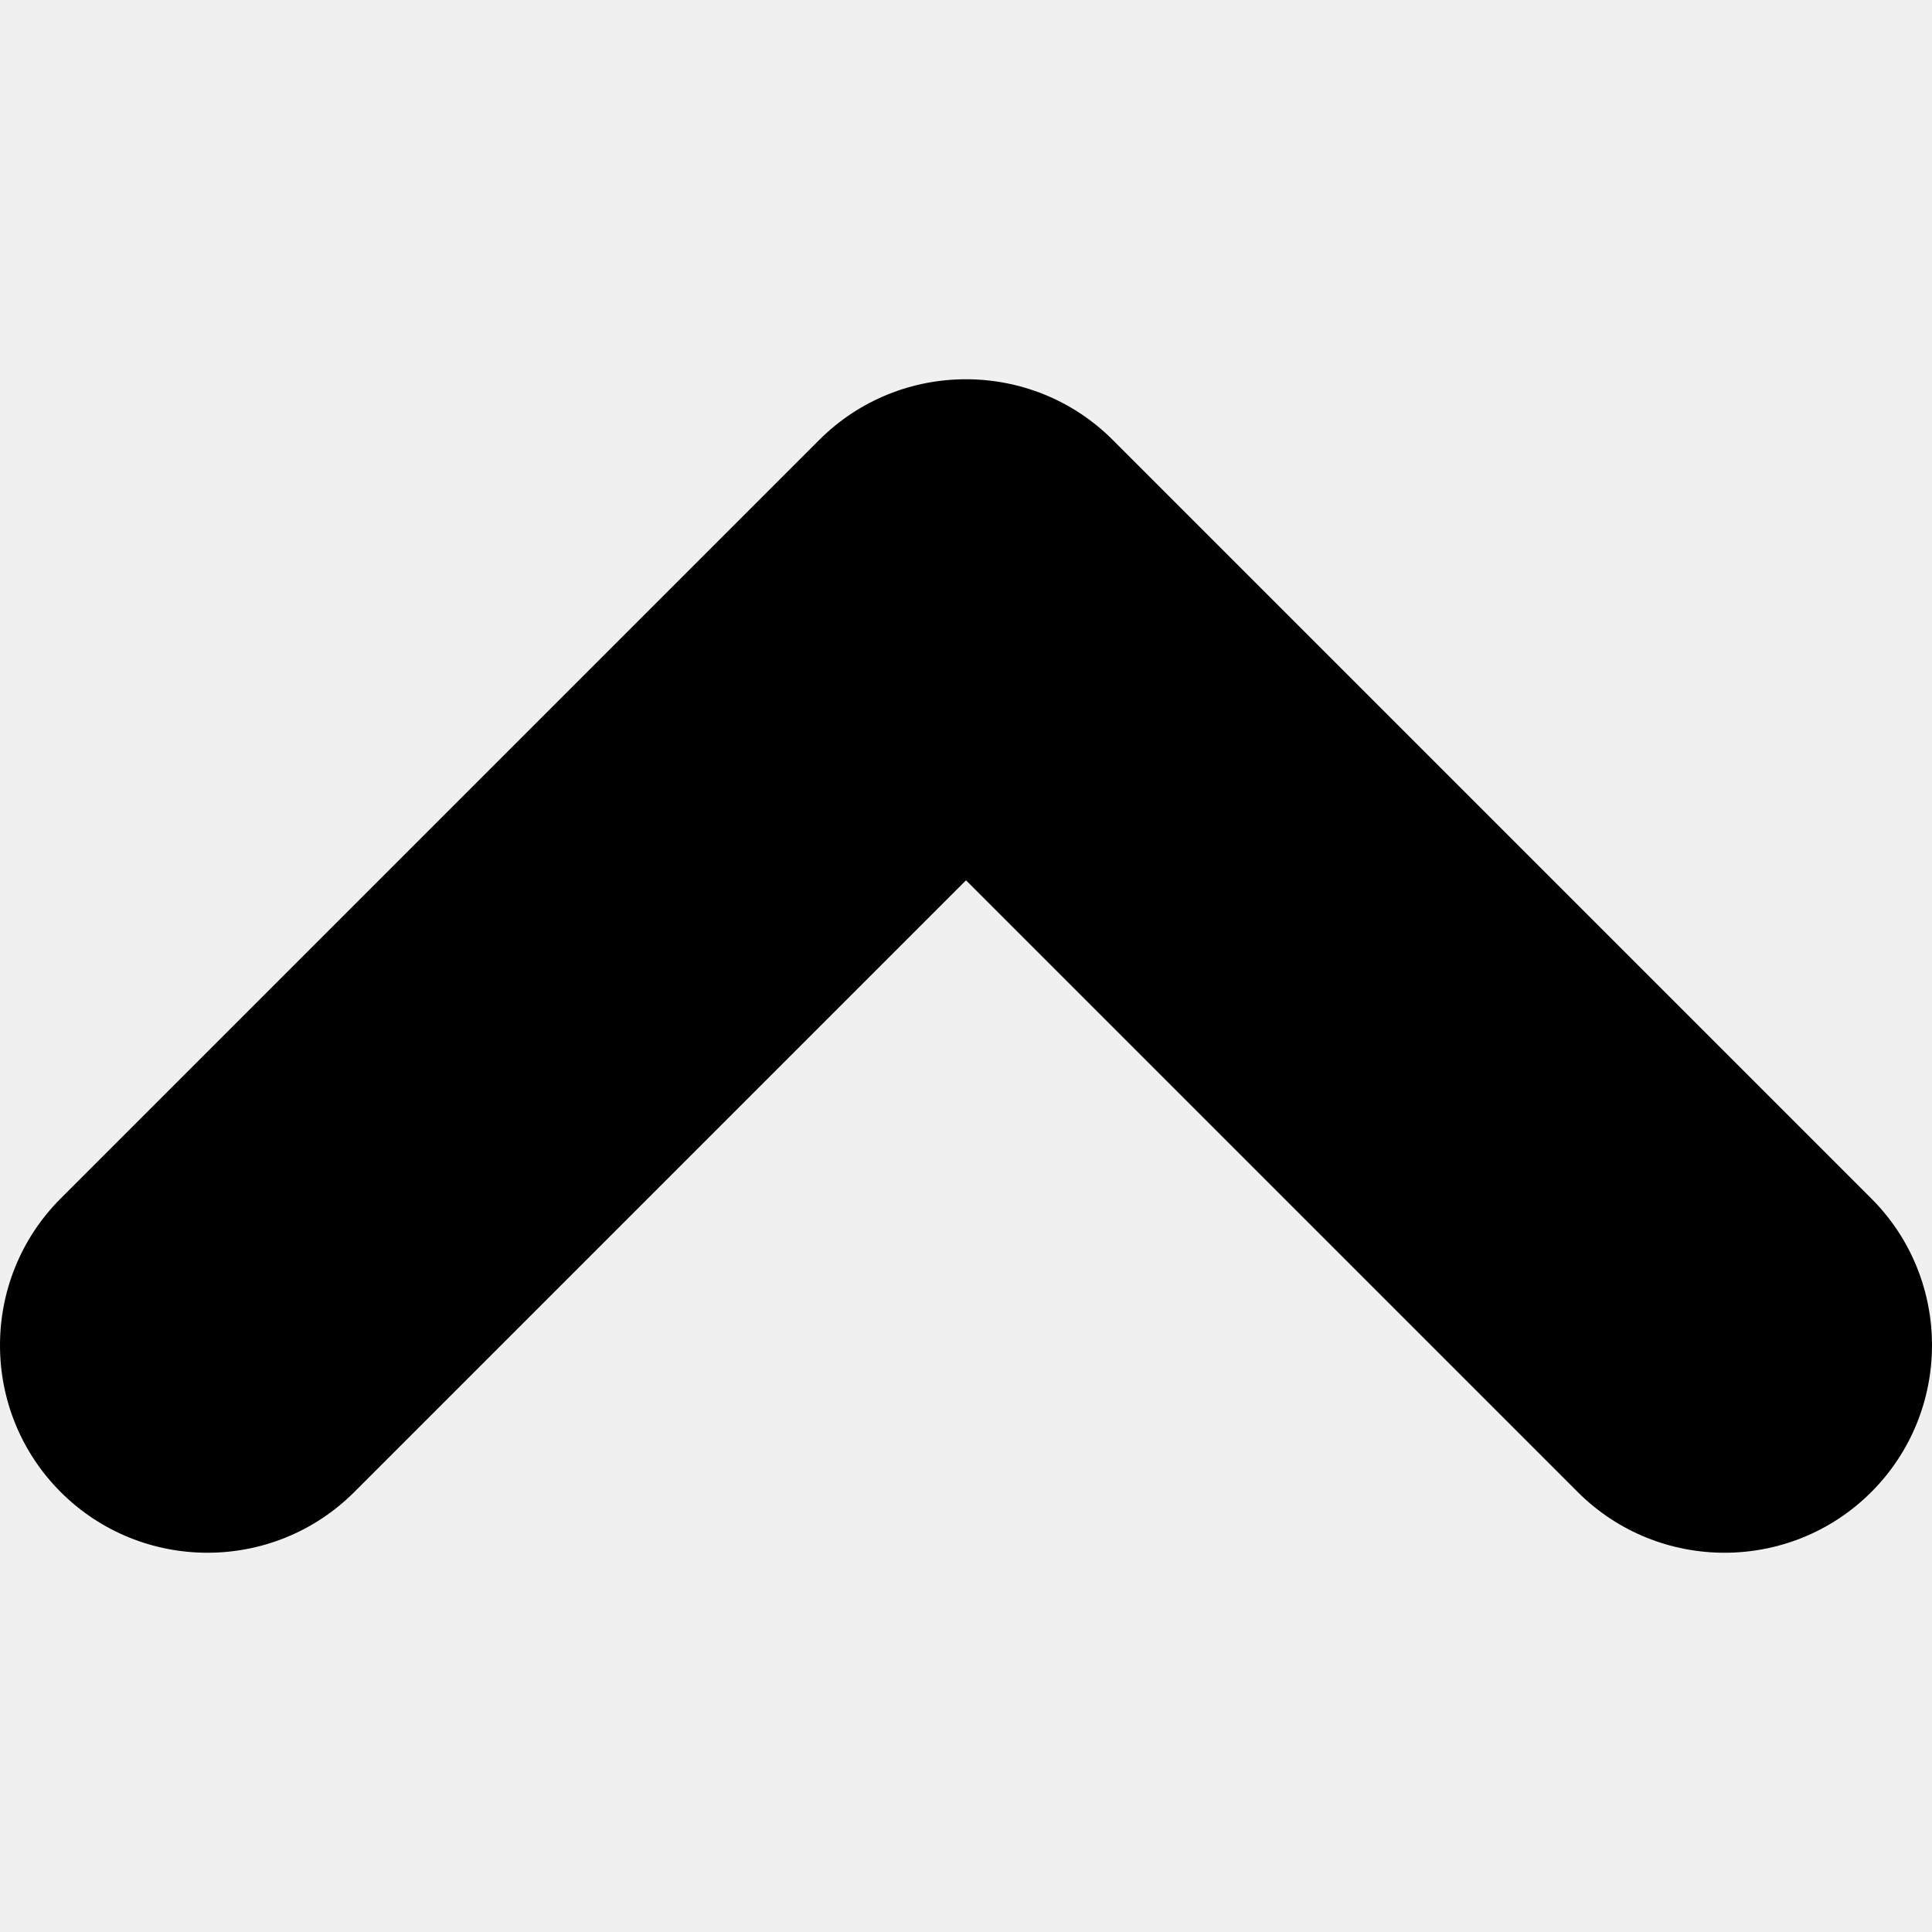
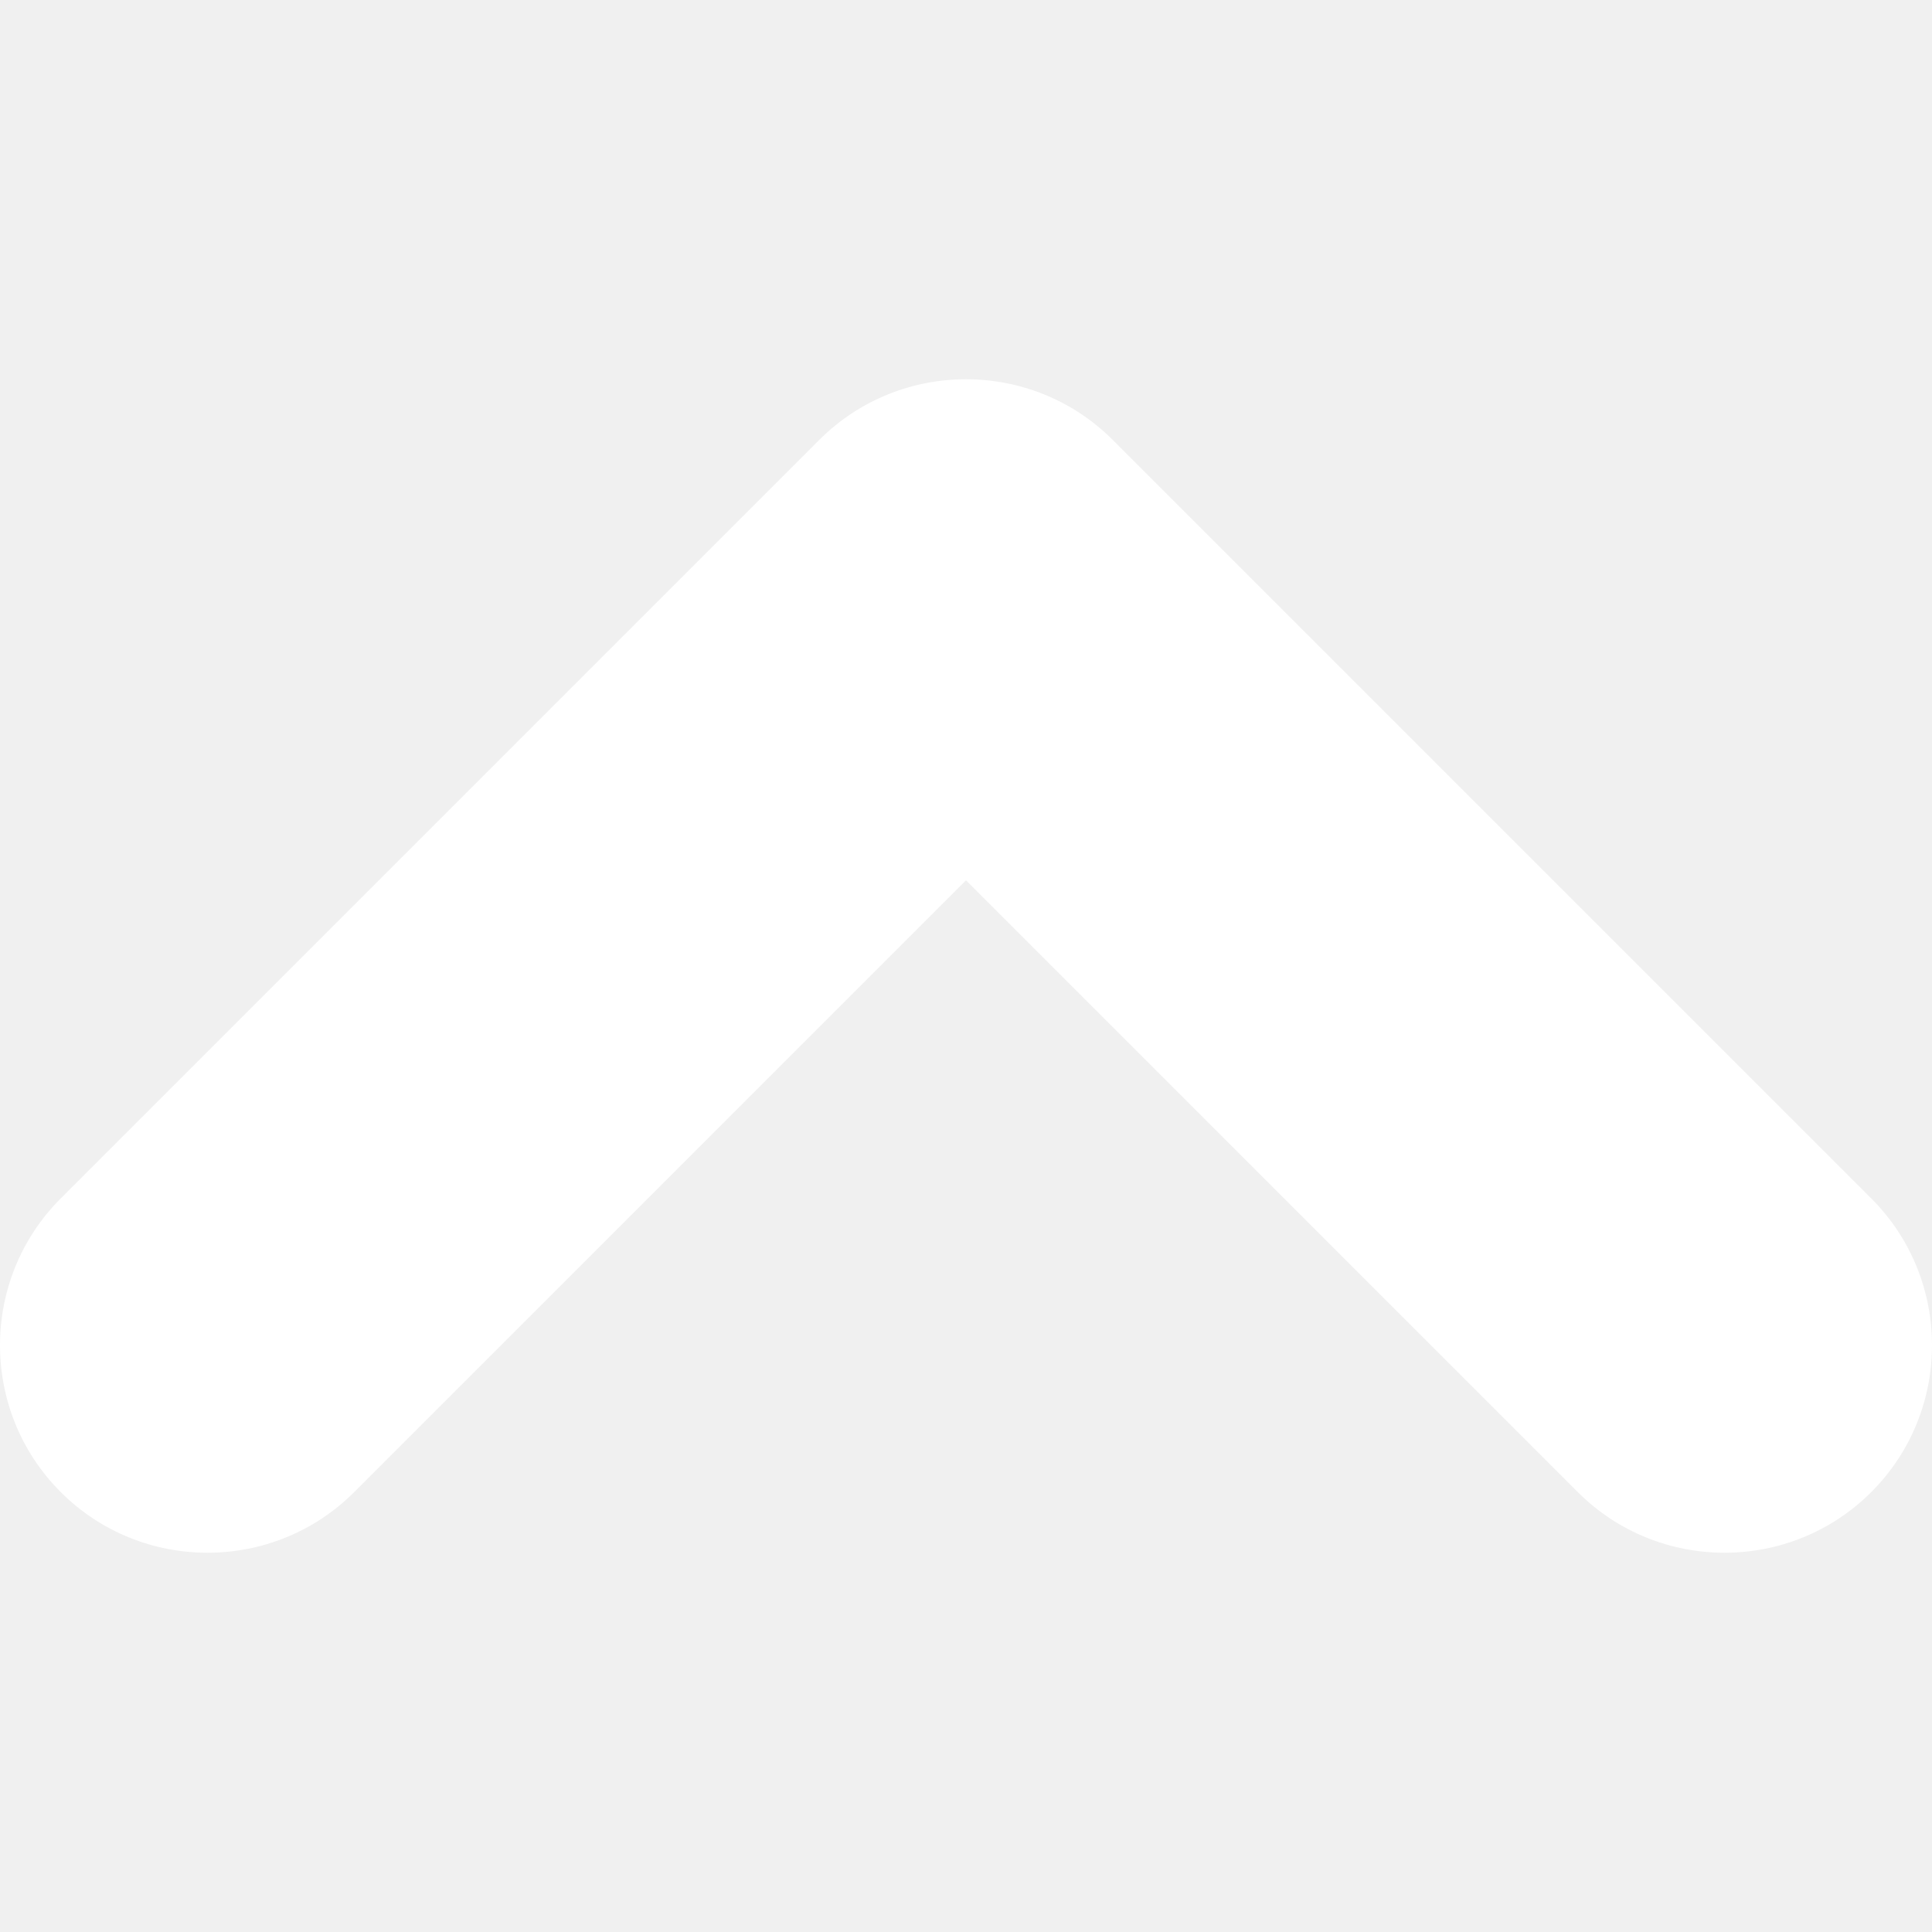
- <svg xmlns="http://www.w3.org/2000/svg" version="1.1" id="Capa_1" x="0px" y="0px" viewBox="0 0 487 487" style="enable-background:new 0 0 487 487;" xml:space="preserve">
+ <svg xmlns="http://www.w3.org/2000/svg" version="1.1" id="Capa_1" fill="#fff" x="0px" y="0px" viewBox="0 0 487 487" style="enable-background:new 0 0 487 487;" xml:space="preserve">
  <g>
    <path d="M397.7,376.1c20.4,20.4,53.6,20.4,74,0s20.4-53.6,0-74L280.5,110.9c-20.4-20.4-53.6-20.4-74,0L15.3,302.1   c-20.4,20.4-20.4,53.6,0,74s53.6,20.4,74,0l154.2-154.2L397.7,376.1z" />
  </g>
  <g>
- </g>
+ 	</g>
  <g>
- </g>
+ 	</g>
  <g>
- </g>
+ 	</g>
  <g>
- </g>
+ 	</g>
  <g>
- </g>
+ 	</g>
  <g>
- </g>
+ 	</g>
  <g>
- </g>
+ 	</g>
  <g>
- </g>
+ 	</g>
  <g>
- </g>
+ 	</g>
  <g>
- </g>
+ 	</g>
  <g>
- </g>
+ 	</g>
  <g>
- </g>
+ 	</g>
  <g>
- </g>
+ 	</g>
  <g>
- </g>
+ 	</g>
  <g>
- </g>
+ 	</g>
</svg>
